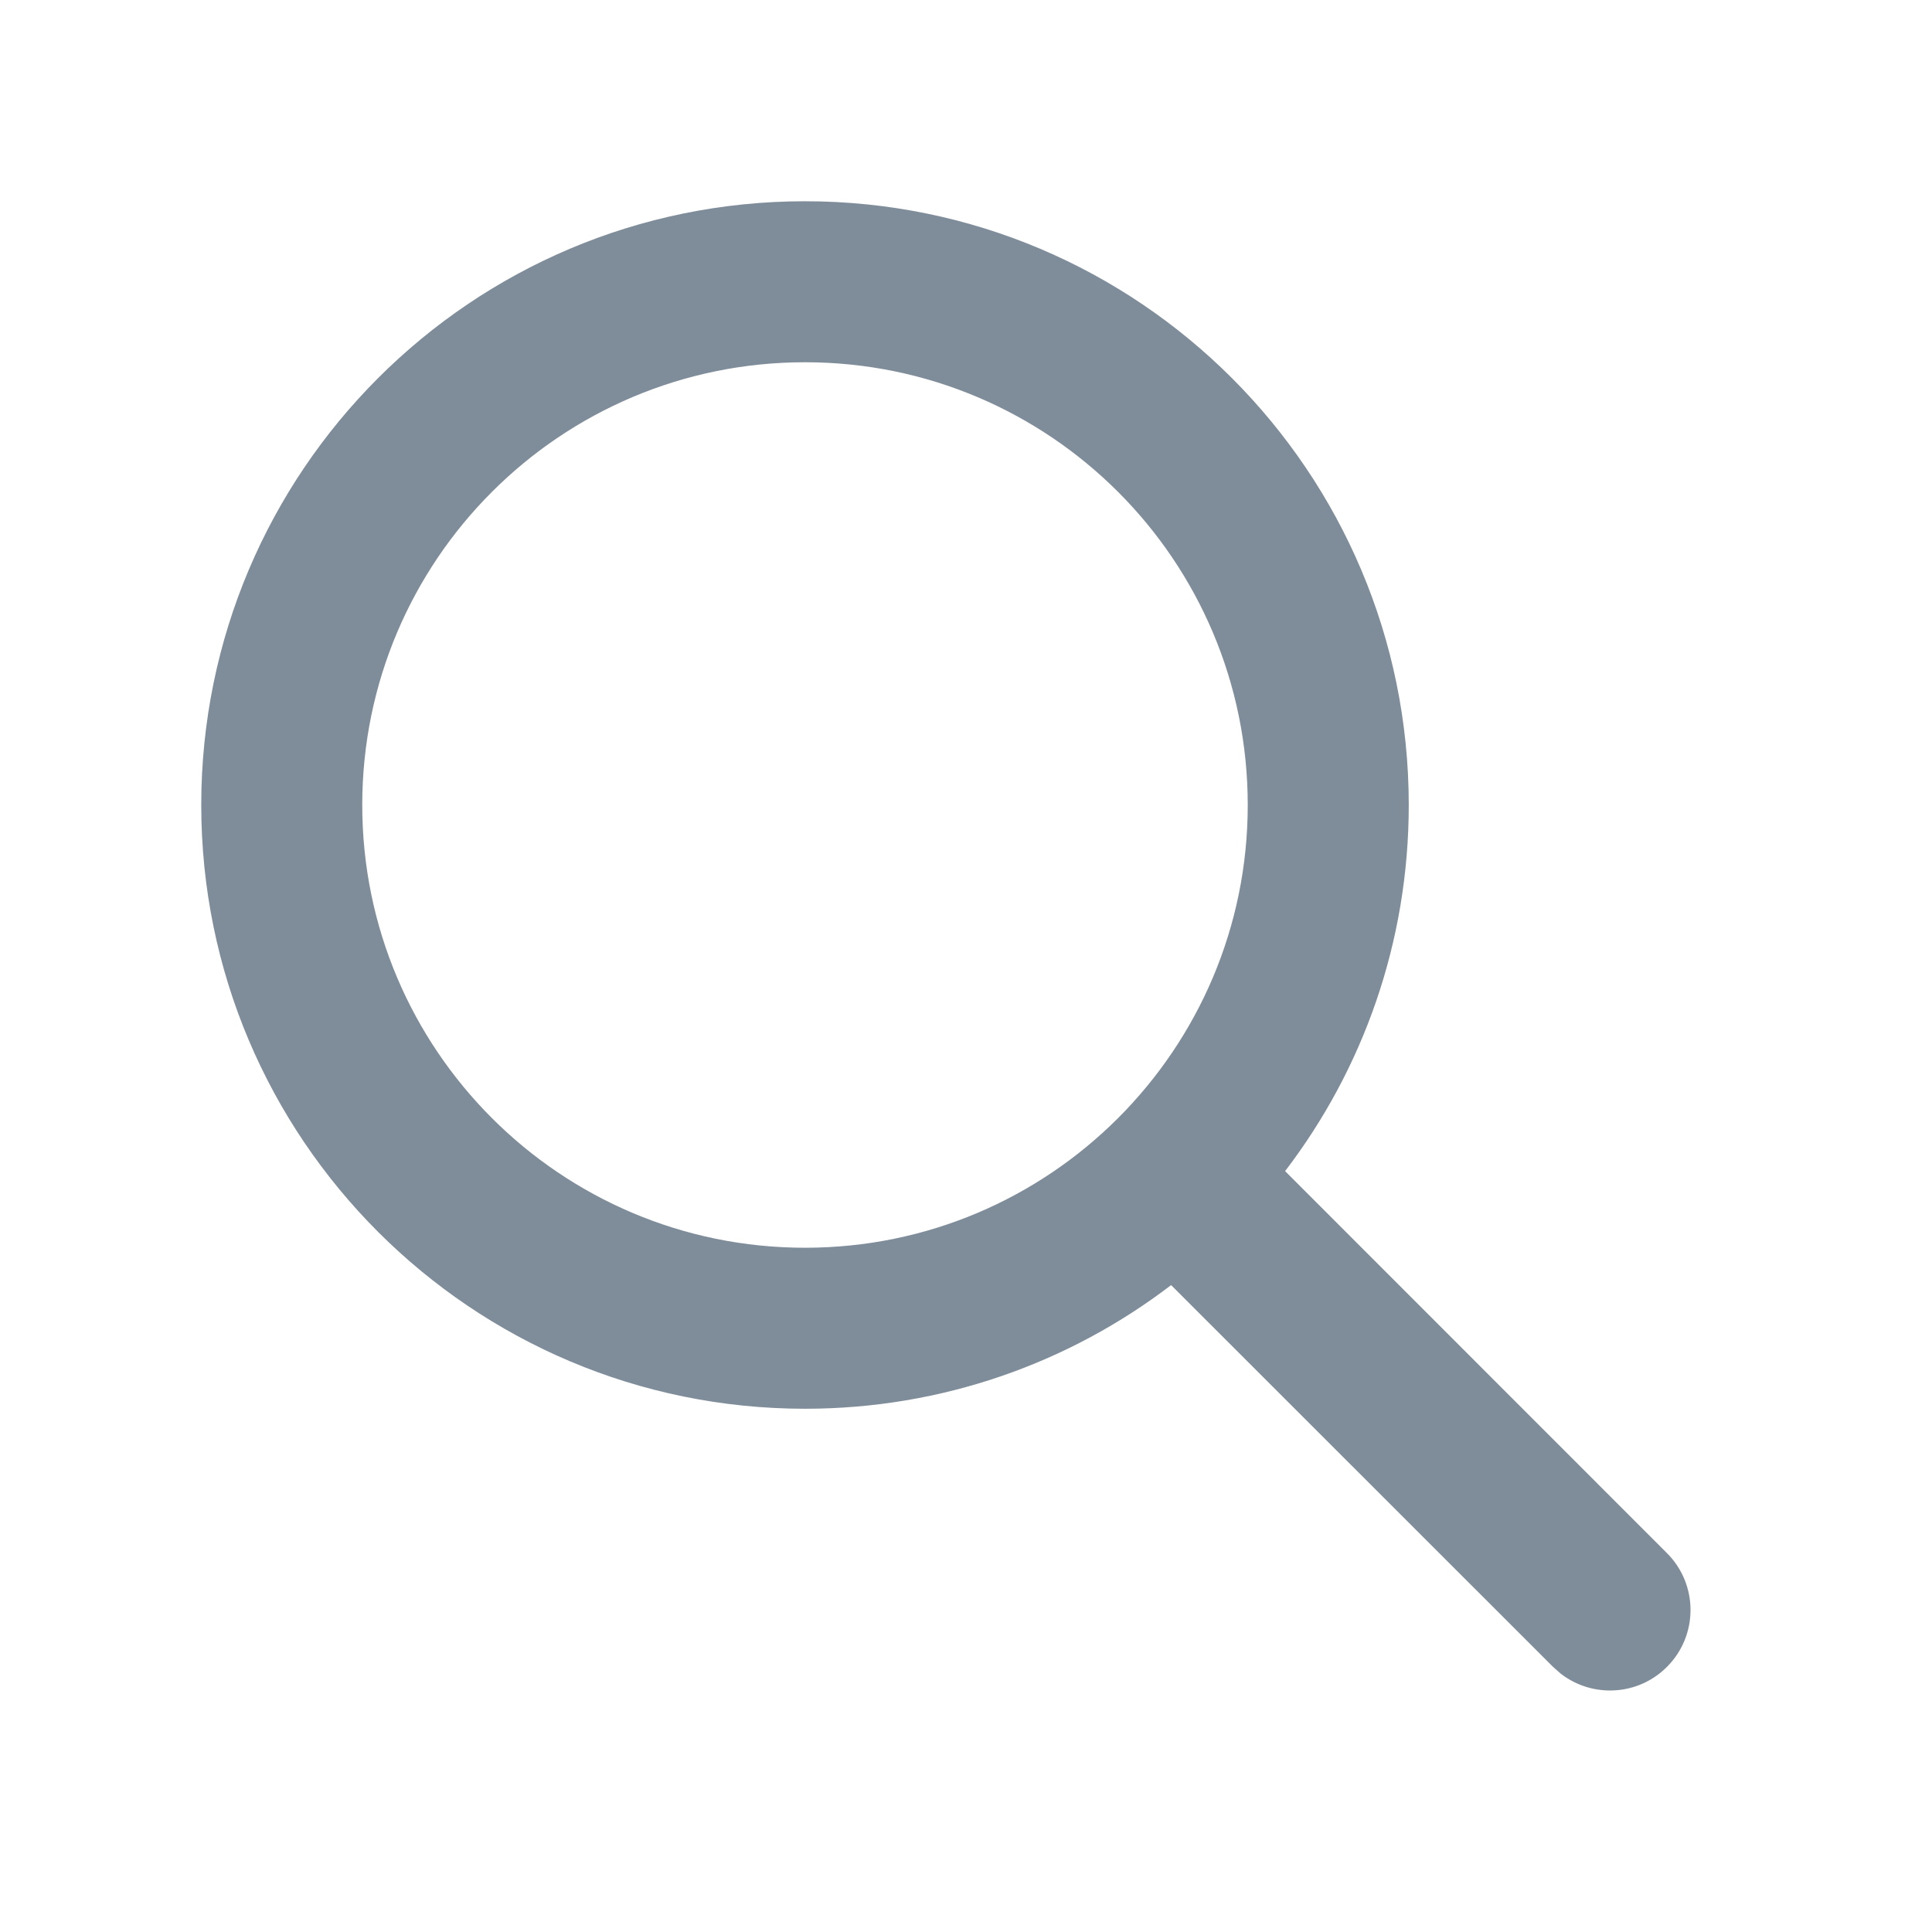
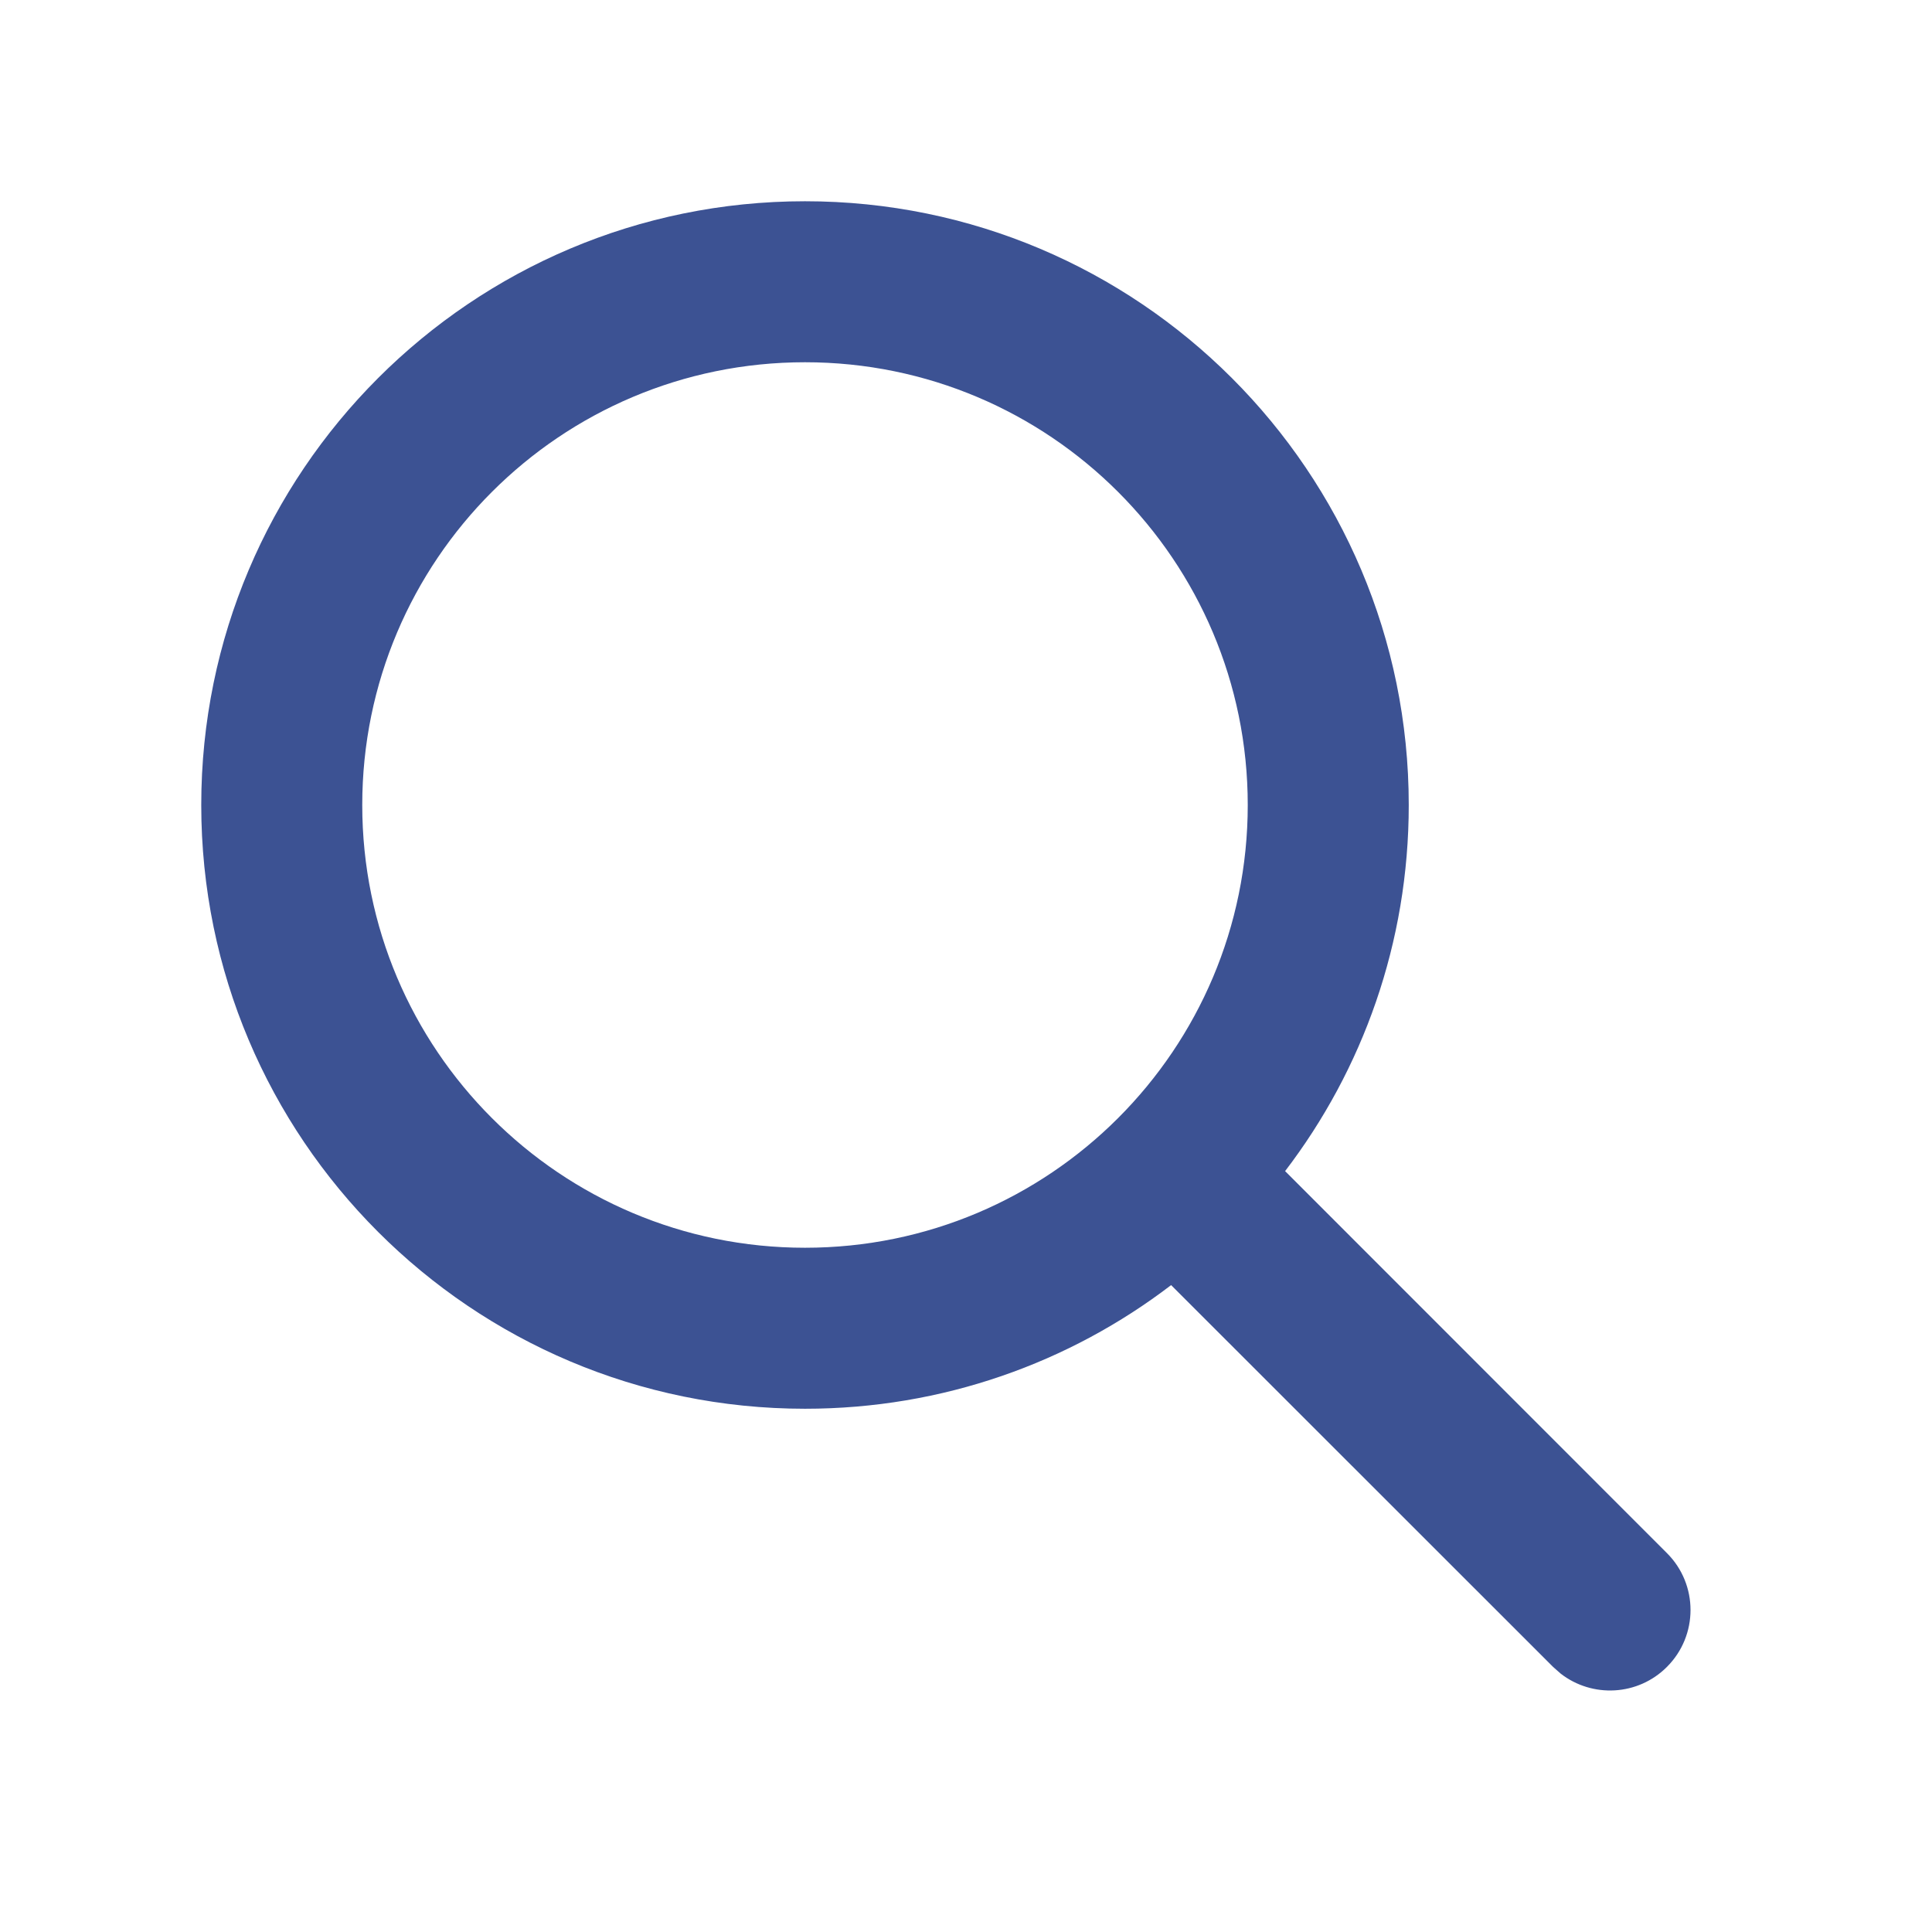
<svg xmlns="http://www.w3.org/2000/svg" width="24" height="24" viewBox="0 0 24 24" fill="none">
-   <path d="M10 2.5C14.142 2.5 17.5 5.858 17.5 10C17.5 11.71 16.928 13.287 15.964 14.548L20.707 19.293C21.098 19.683 21.098 20.317 20.707 20.707C20.347 21.068 19.779 21.095 19.387 20.79L19.293 20.707L14.548 15.964C13.287 16.928 11.71 17.5 10 17.5C5.858 17.5 2.5 14.142 2.5 10C2.5 5.858 5.858 2.5 10 2.5ZM10 4.5C6.962 4.5 4.5 6.962 4.5 10C4.5 13.038 6.962 15.5 10 15.5C13.038 15.5 15.5 13.038 15.5 10C15.5 6.962 13.038 4.5 10 4.5Z" fill="#001A34" fill-opacity="0.5" />
+   <path d="M10 2.5C14.142 2.5 17.5 5.858 17.5 10C17.5 11.71 16.928 13.287 15.964 14.548L20.707 19.293C21.098 19.683 21.098 20.317 20.707 20.707C20.347 21.068 19.779 21.095 19.387 20.79L19.293 20.707L14.548 15.964C13.287 16.928 11.71 17.5 10 17.5C5.858 17.5 2.5 14.142 2.5 10C2.5 5.858 5.858 2.5 10 2.5ZM10 4.5C6.962 4.5 4.5 6.962 4.5 10C4.5 13.038 6.962 15.5 10 15.5C13.038 15.5 15.5 13.038 15.5 10C15.5 6.962 13.038 4.5 10 4.5Z" fill="#3C5293" />
</svg>
